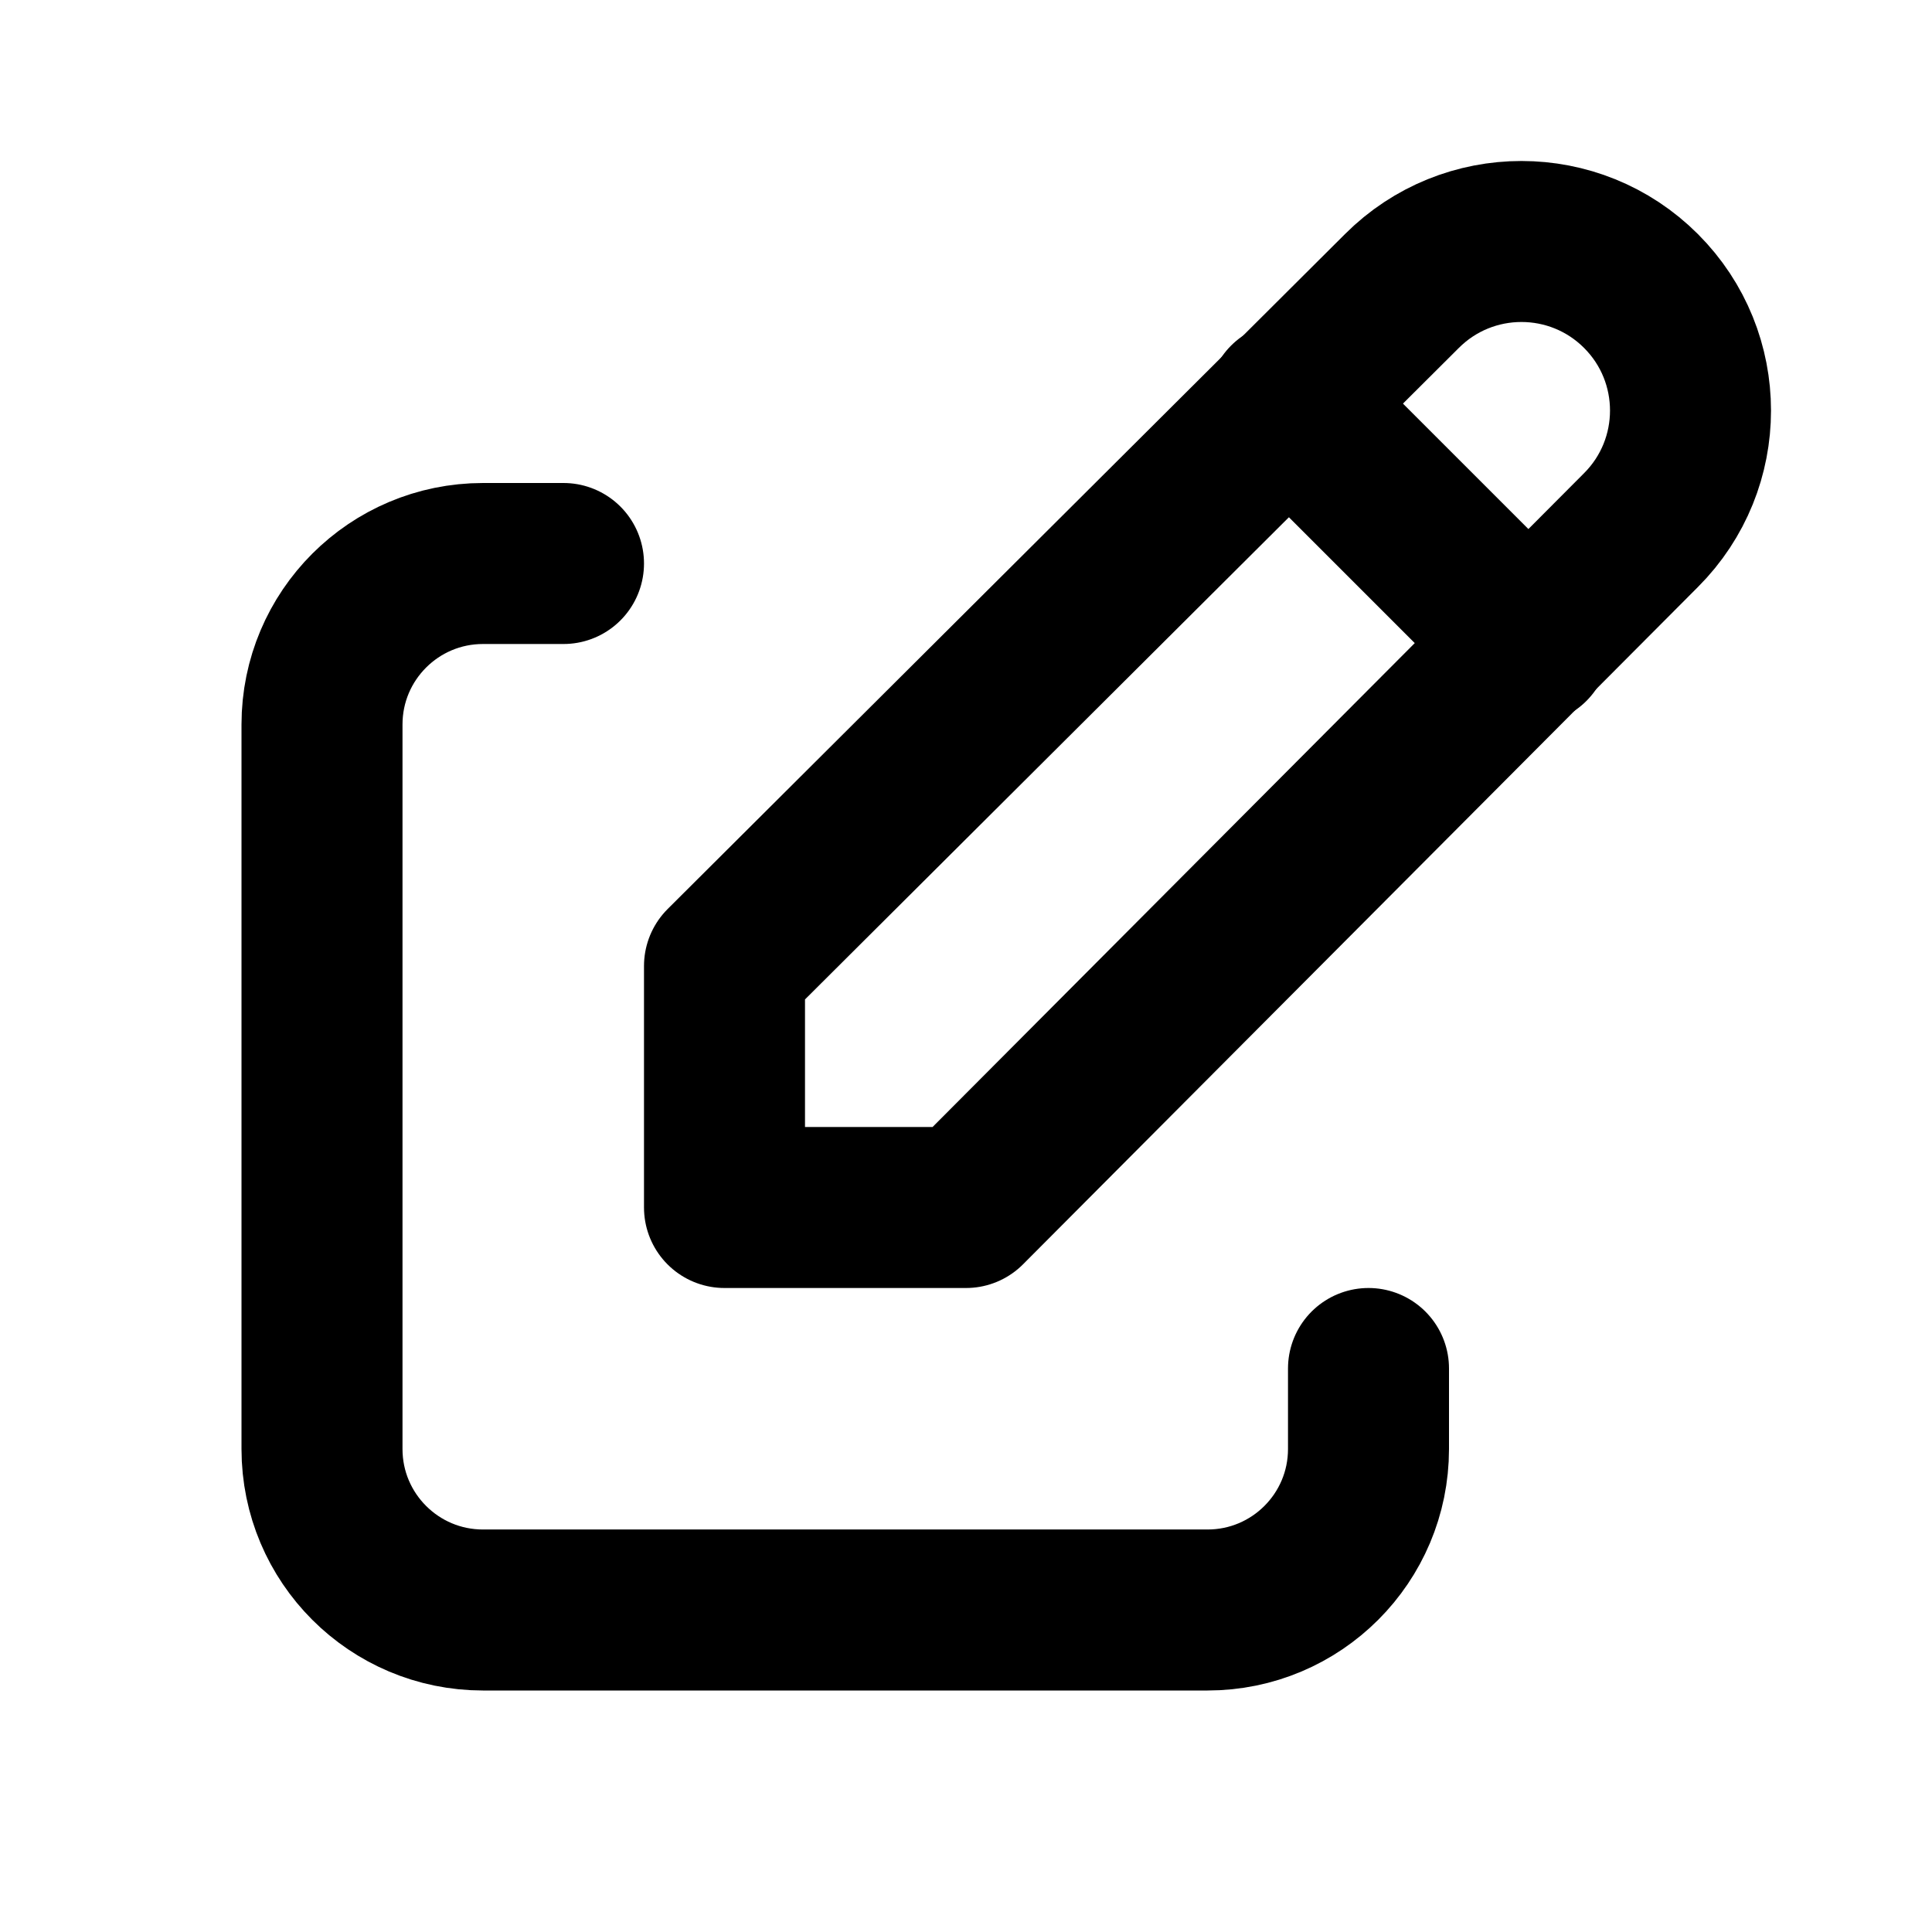
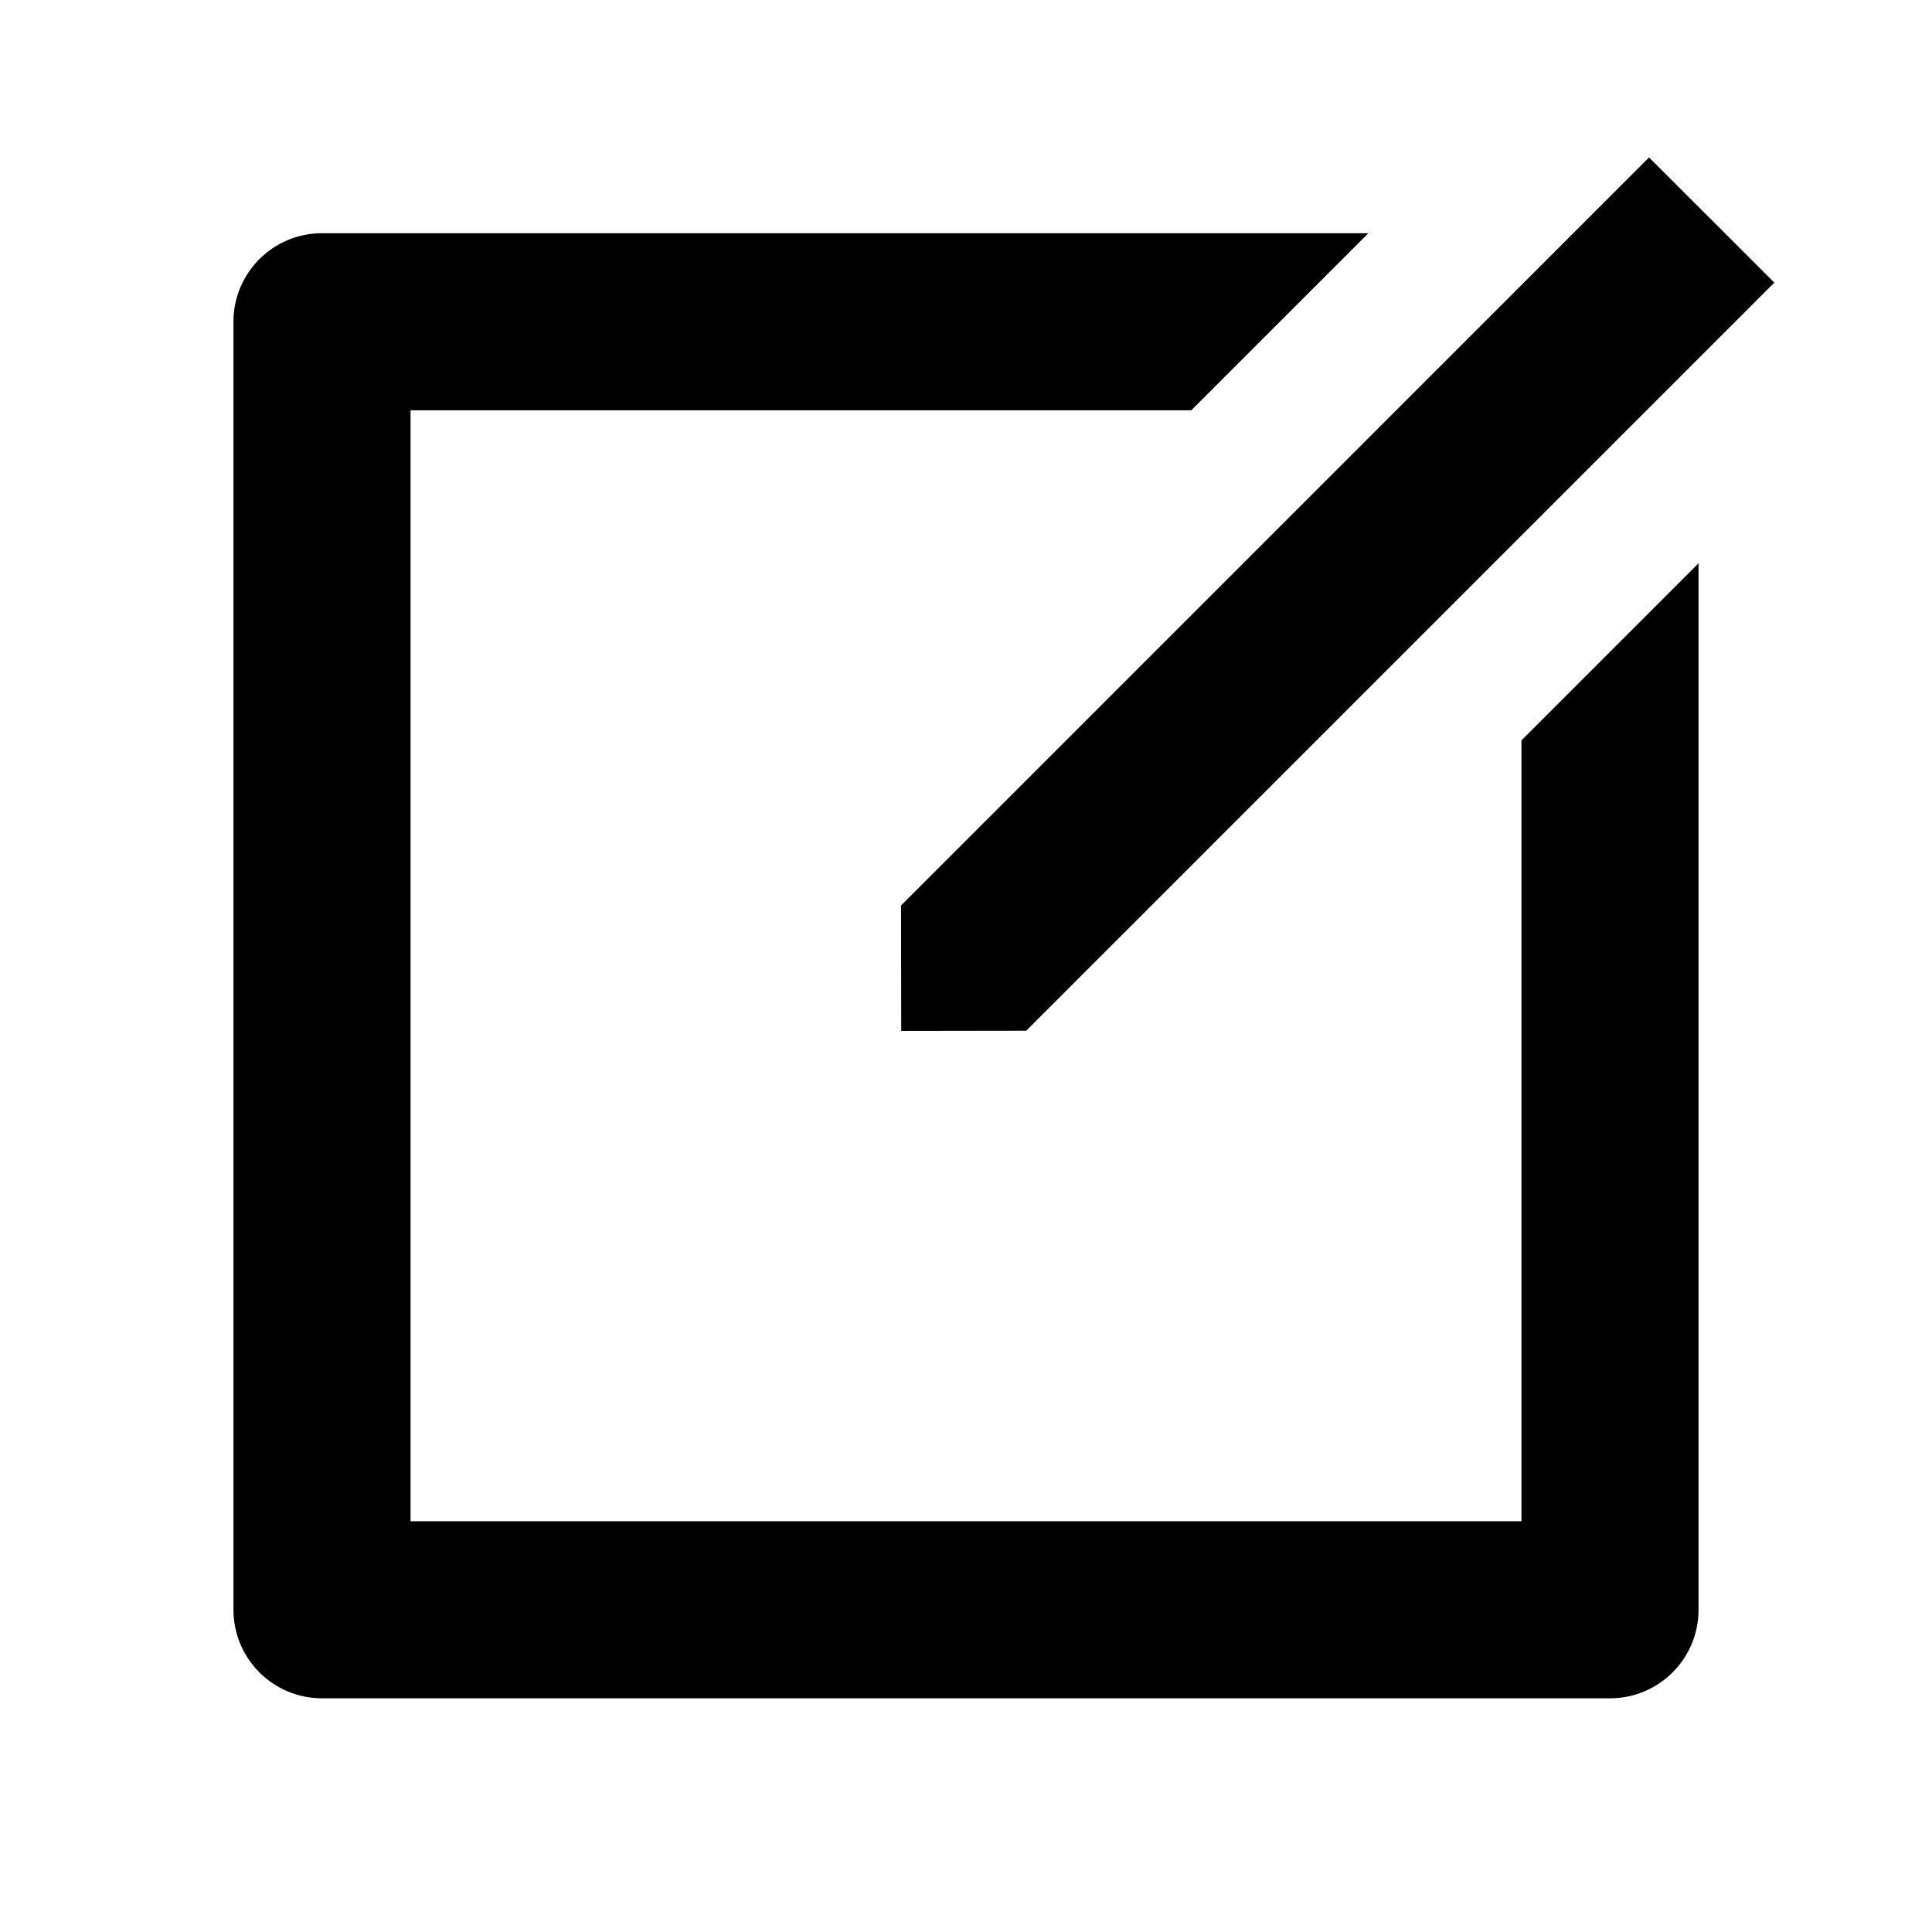
- <svg xmlns="http://www.w3.org/2000/svg" width="24" height="24" viewBox="0 0 24 24" fill="none" stroke="currentColor" stroke-width="2" stroke-linecap="round" stroke-linejoin="round" class="icon icon-tabler icons-tabler-outline icon-tabler-edit">
-   <path stroke="none" d="M0 0h24v24H0z" fill="none" />
-   <path d="M7 7h-1a2 2 0 0 0 -2 2v9a2 2 0 0 0 2 2h9a2 2 0 0 0 2 -2v-1" />
-   <path d="M20.385 6.585a2.1 2.1 0 0 0 -2.97 -2.97l-8.415 8.385v3h3l8.385 -8.415z" />
-   <path d="M16 5l3 3" />
+ <svg xmlns="http://www.w3.org/2000/svg" width="24px" height="24px" viewBox="0 0 24 24">
+   <path fill="currentColor" d="m16.757 2.997l-2 2H5v14h14V9.239l2-2v12.758a1 1 0 0 1-1 1H4a1 1 0 0 1-1-1v-16a1 1 0 0 1 1-1zm3.728-.9L21.9 3.511l-9.193 9.193l-1.412.002l-.002-1.416z" stroke-width="0.2" stroke="currentColor" />
</svg>
